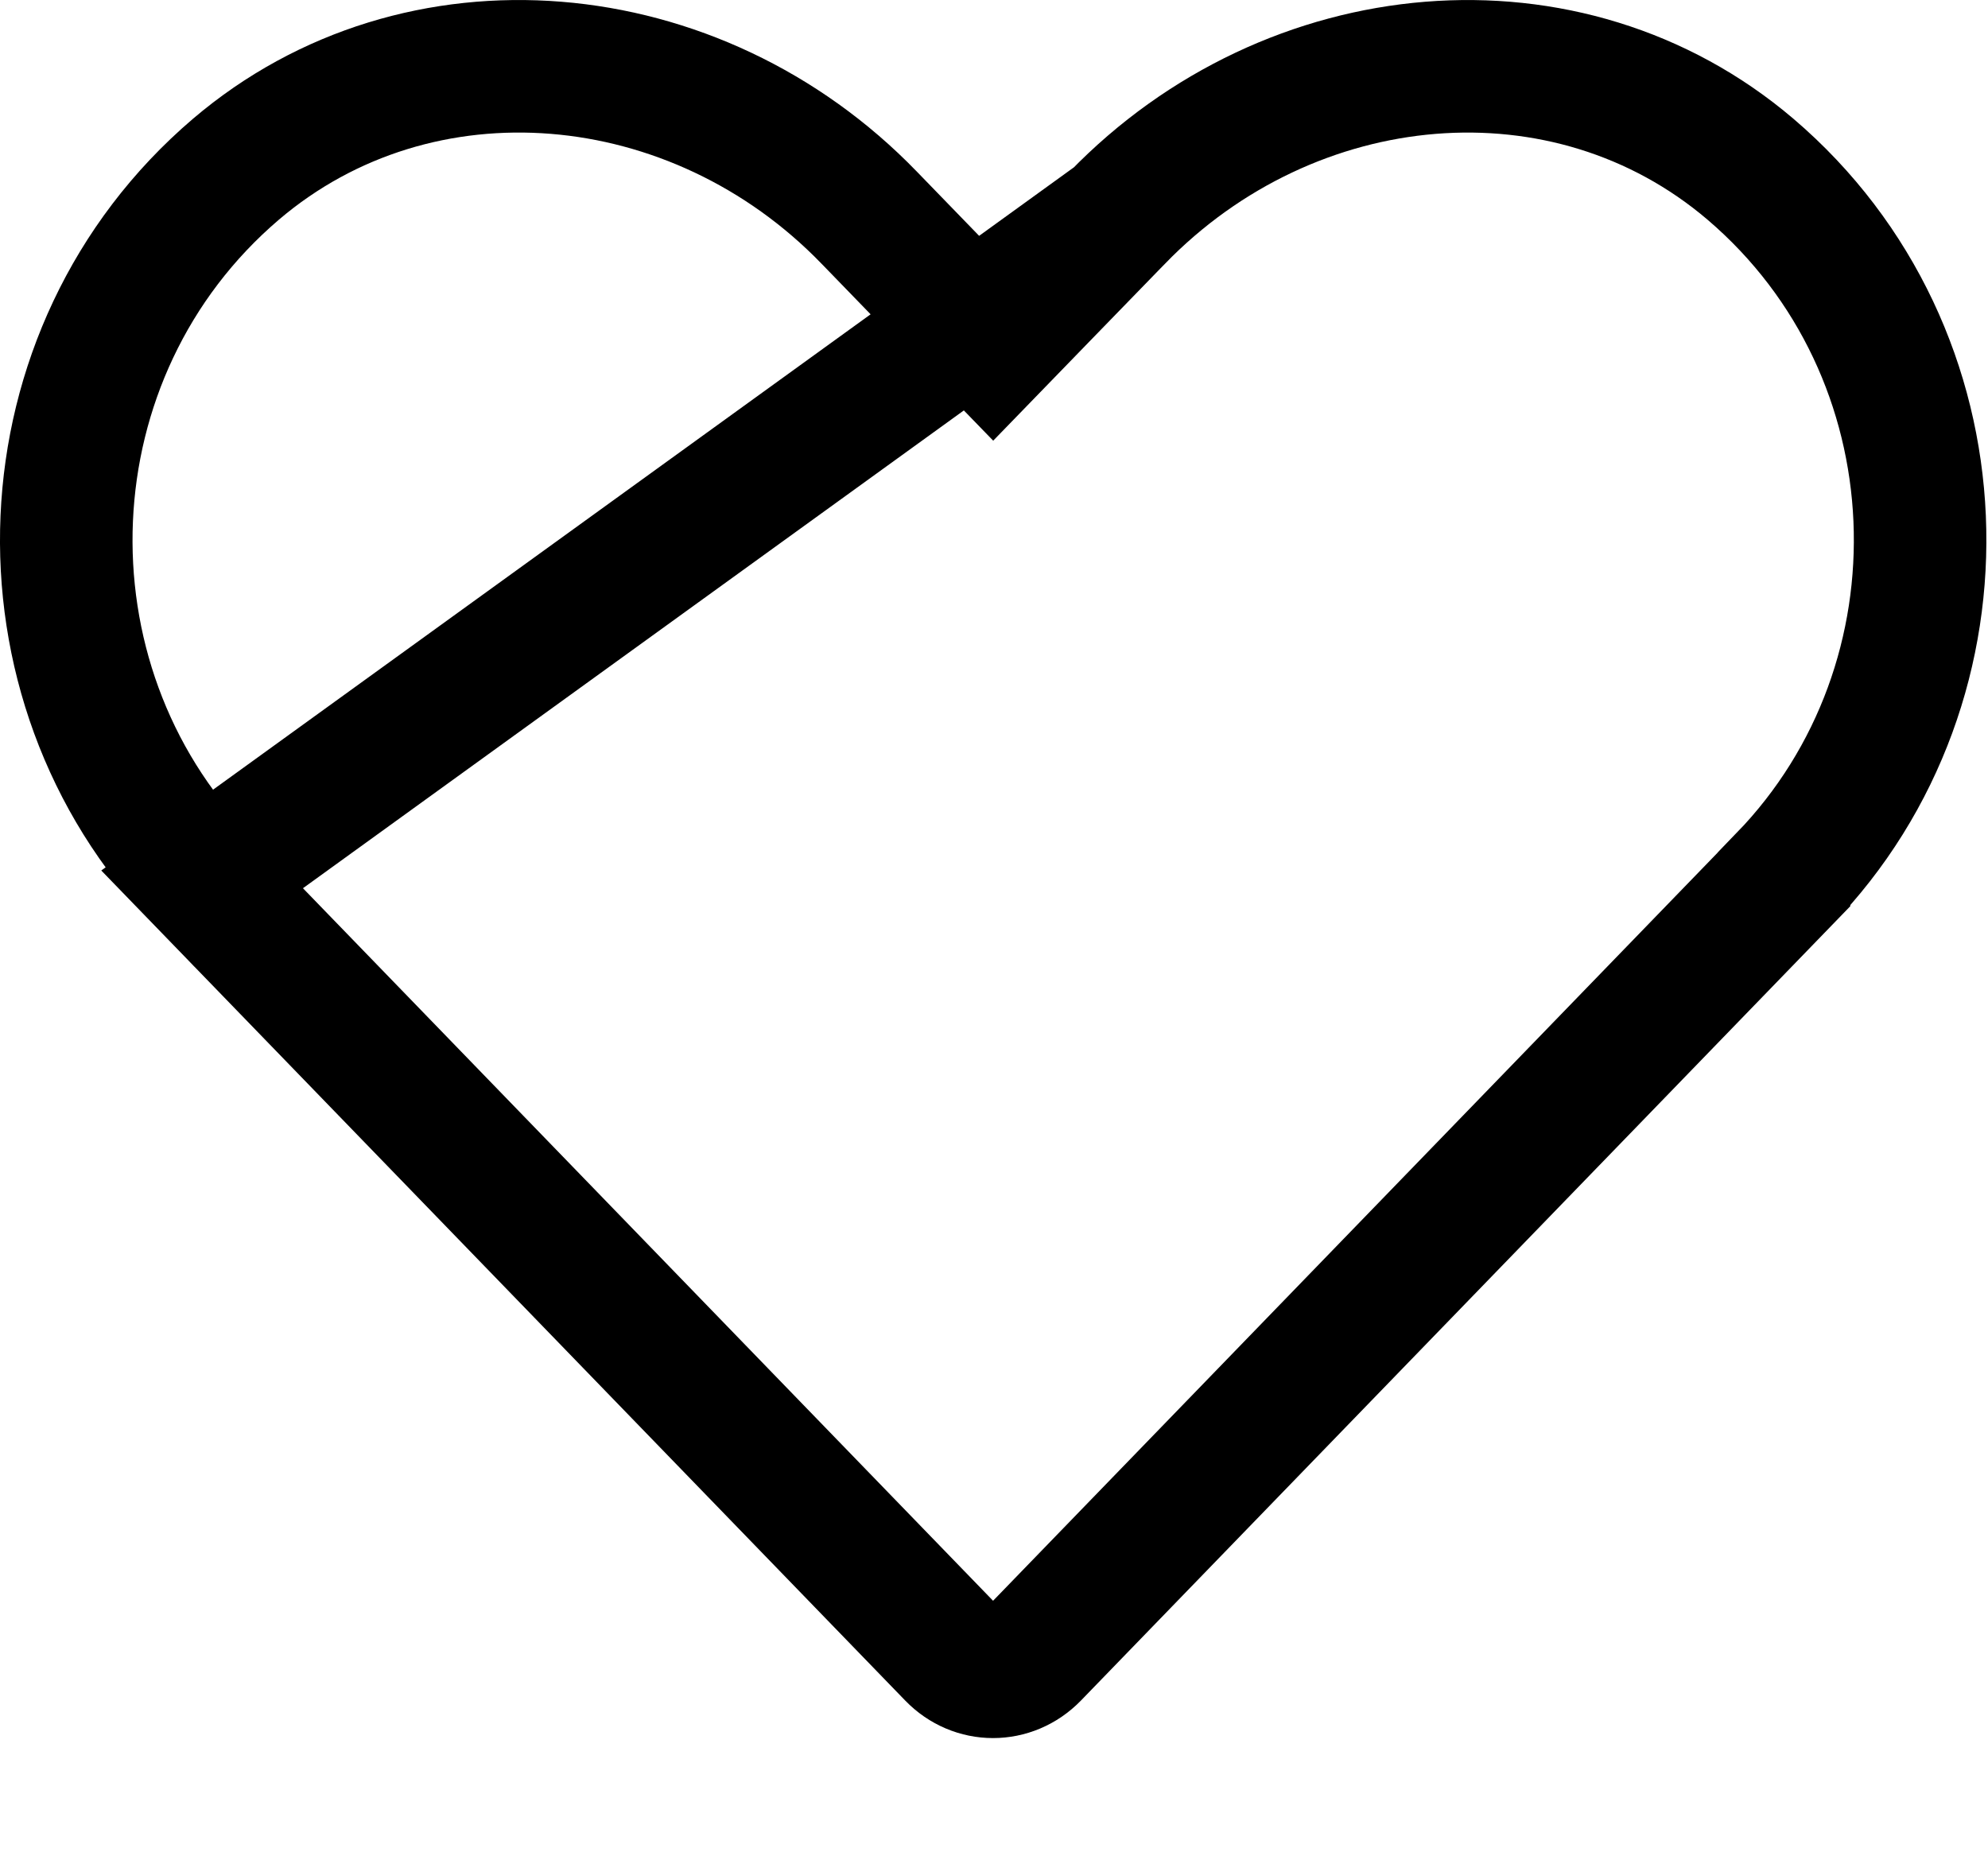
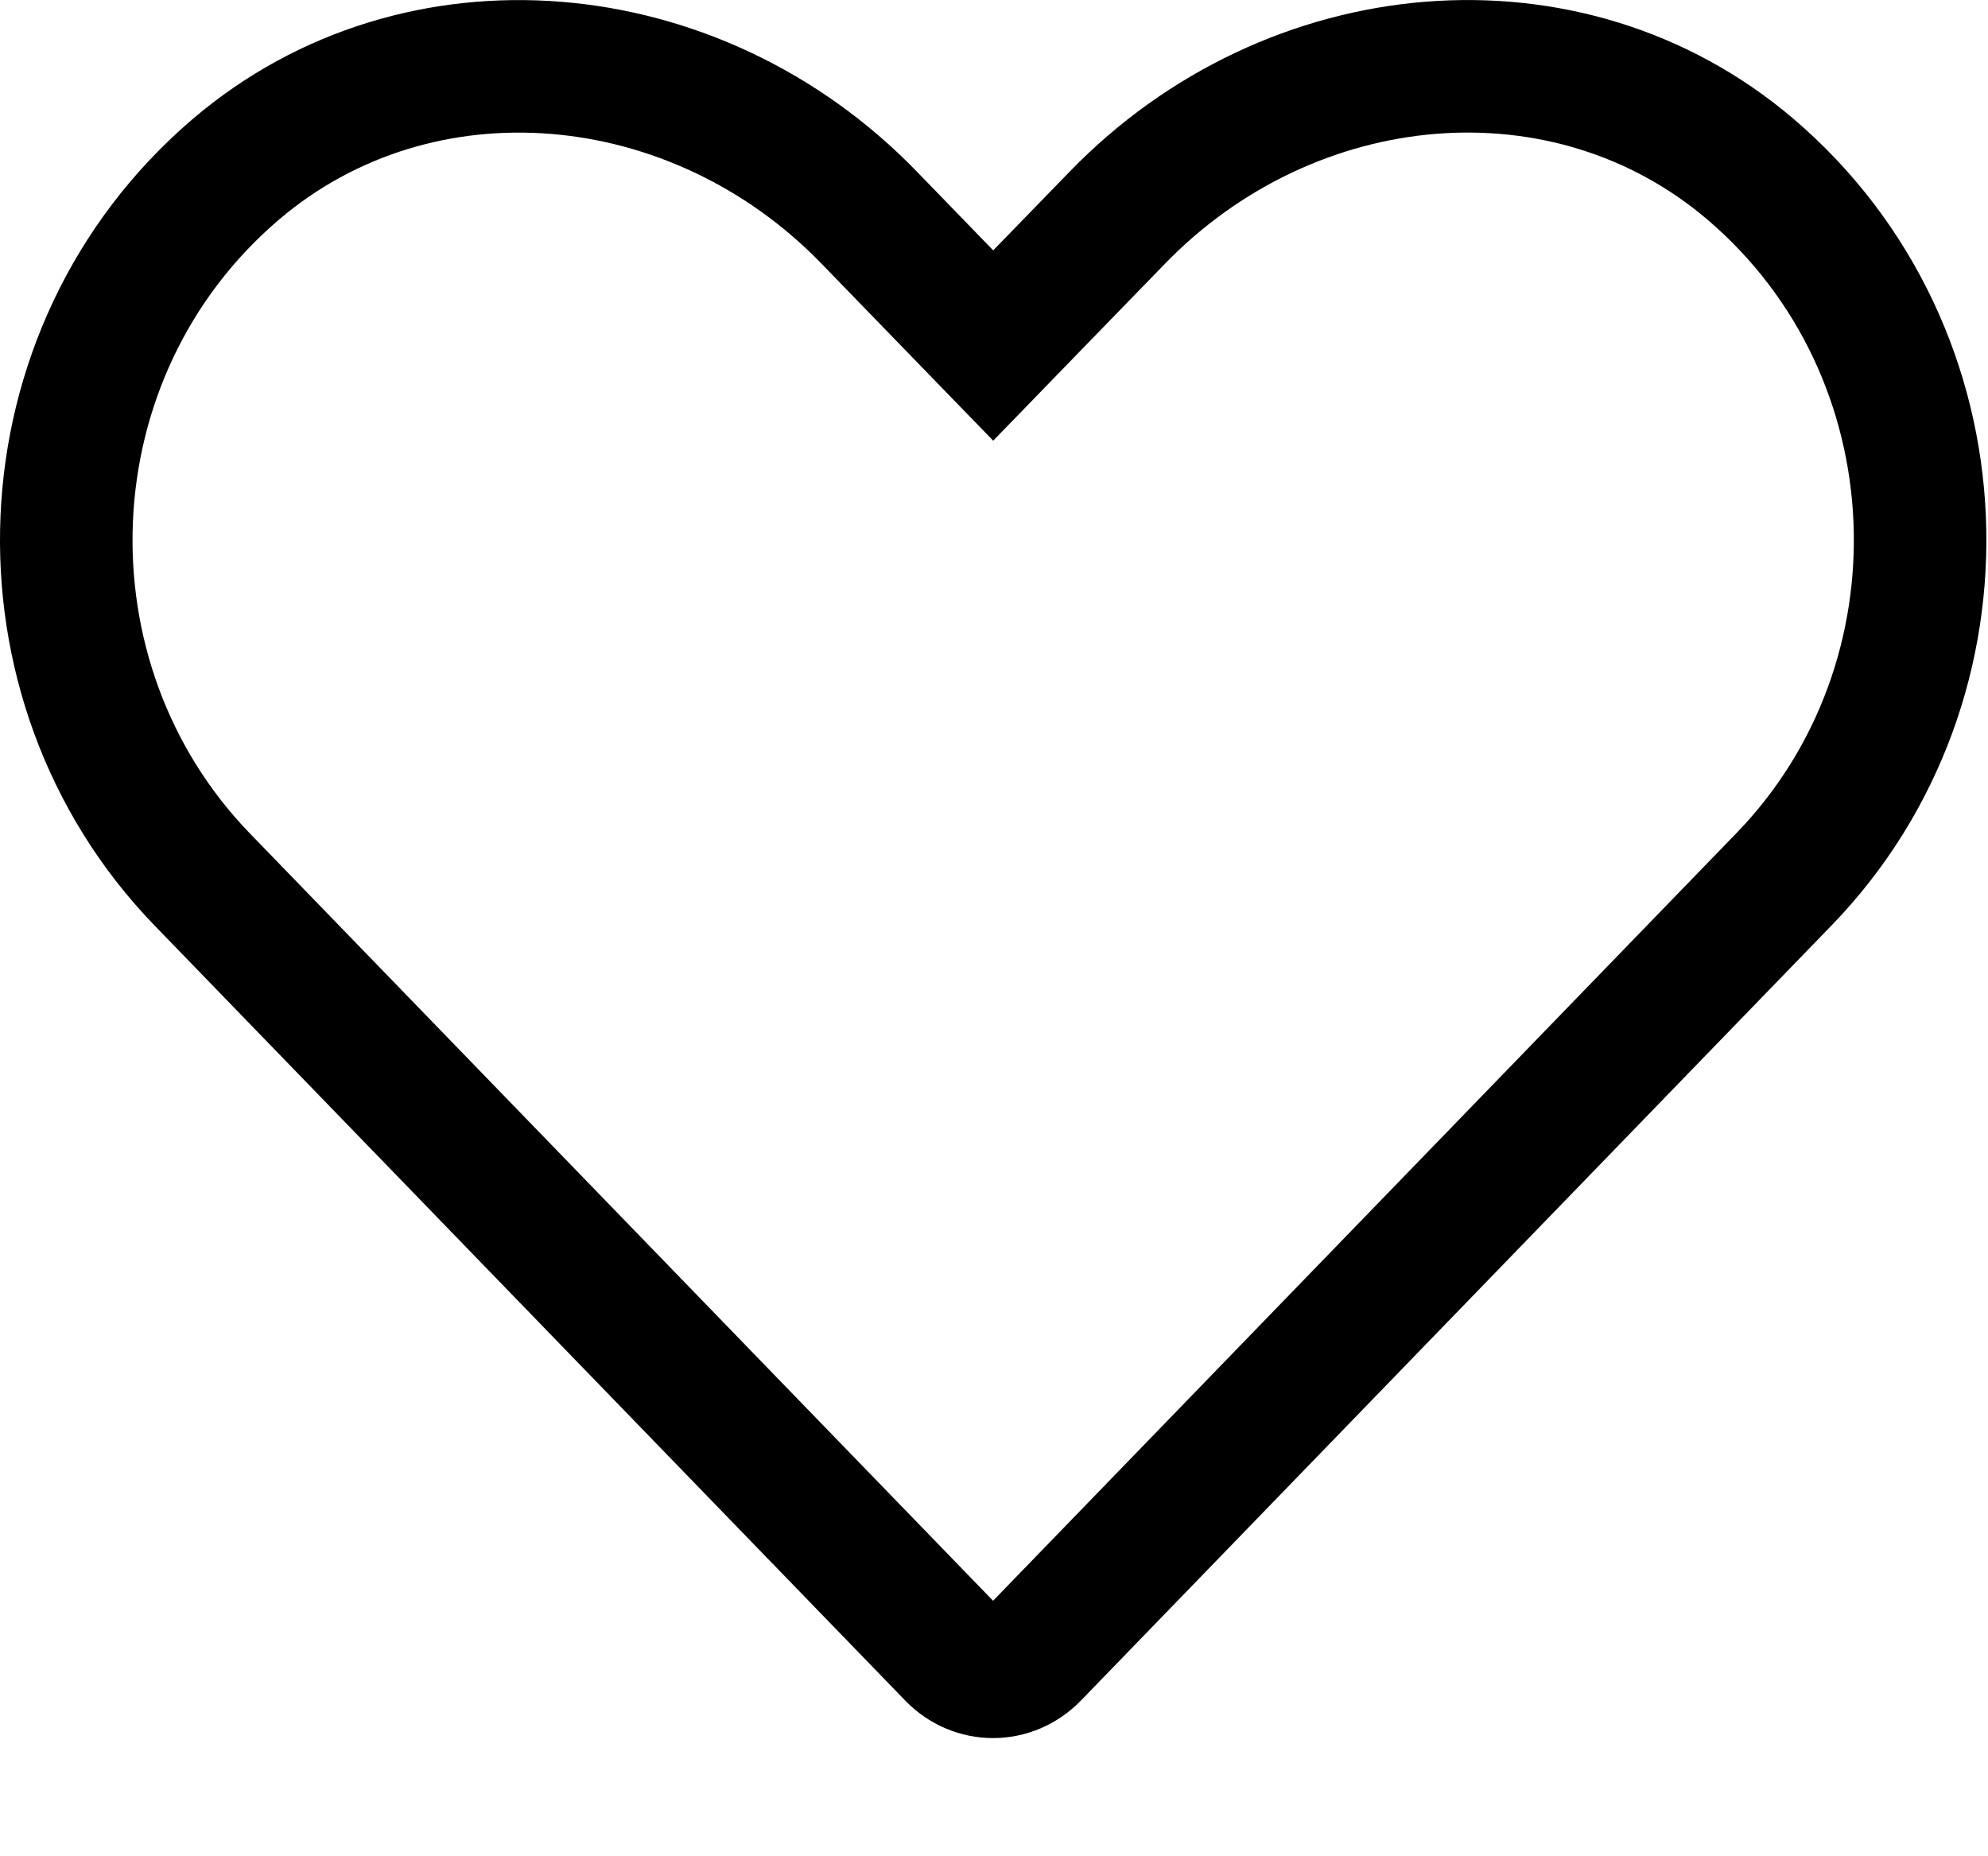
<svg xmlns="http://www.w3.org/2000/svg" width="15" height="14" viewBox="0 0 15 14" fill="none">
-   <path d="M8.43 1.643L8.43 1.643L7.853 2.237L7.494 2.607L7.135 2.237L6.559 1.643L6.558 1.642C5.25 0.29 3.16 0.101 1.78 1.277C0.164 2.656 0.077 5.138 1.525 6.635L8.43 1.643ZM8.43 1.643C9.741 0.29 11.828 0.101 13.208 1.277C14.824 2.656 14.911 5.138 13.461 6.634L13.461 6.635L7.797 12.483C7.627 12.658 7.358 12.658 7.189 12.483L1.525 6.635L8.43 1.643Z" stroke="black" />
+   <path d="M7.853 2.237L8.43 1.643C9.741 0.29 11.828 0.101 13.208 1.277C14.824 2.656 14.911 5.138 13.461 6.634L7.797 12.483C7.627 12.658 7.358 12.658 7.189 12.483L1.525 6.635C0.077 5.138 0.164 2.656 1.78 1.277C3.16 0.101 5.251 0.291 6.559 1.643L7.135 2.237L7.494 2.607L7.853 2.237Z" stroke="black" />
</svg>
